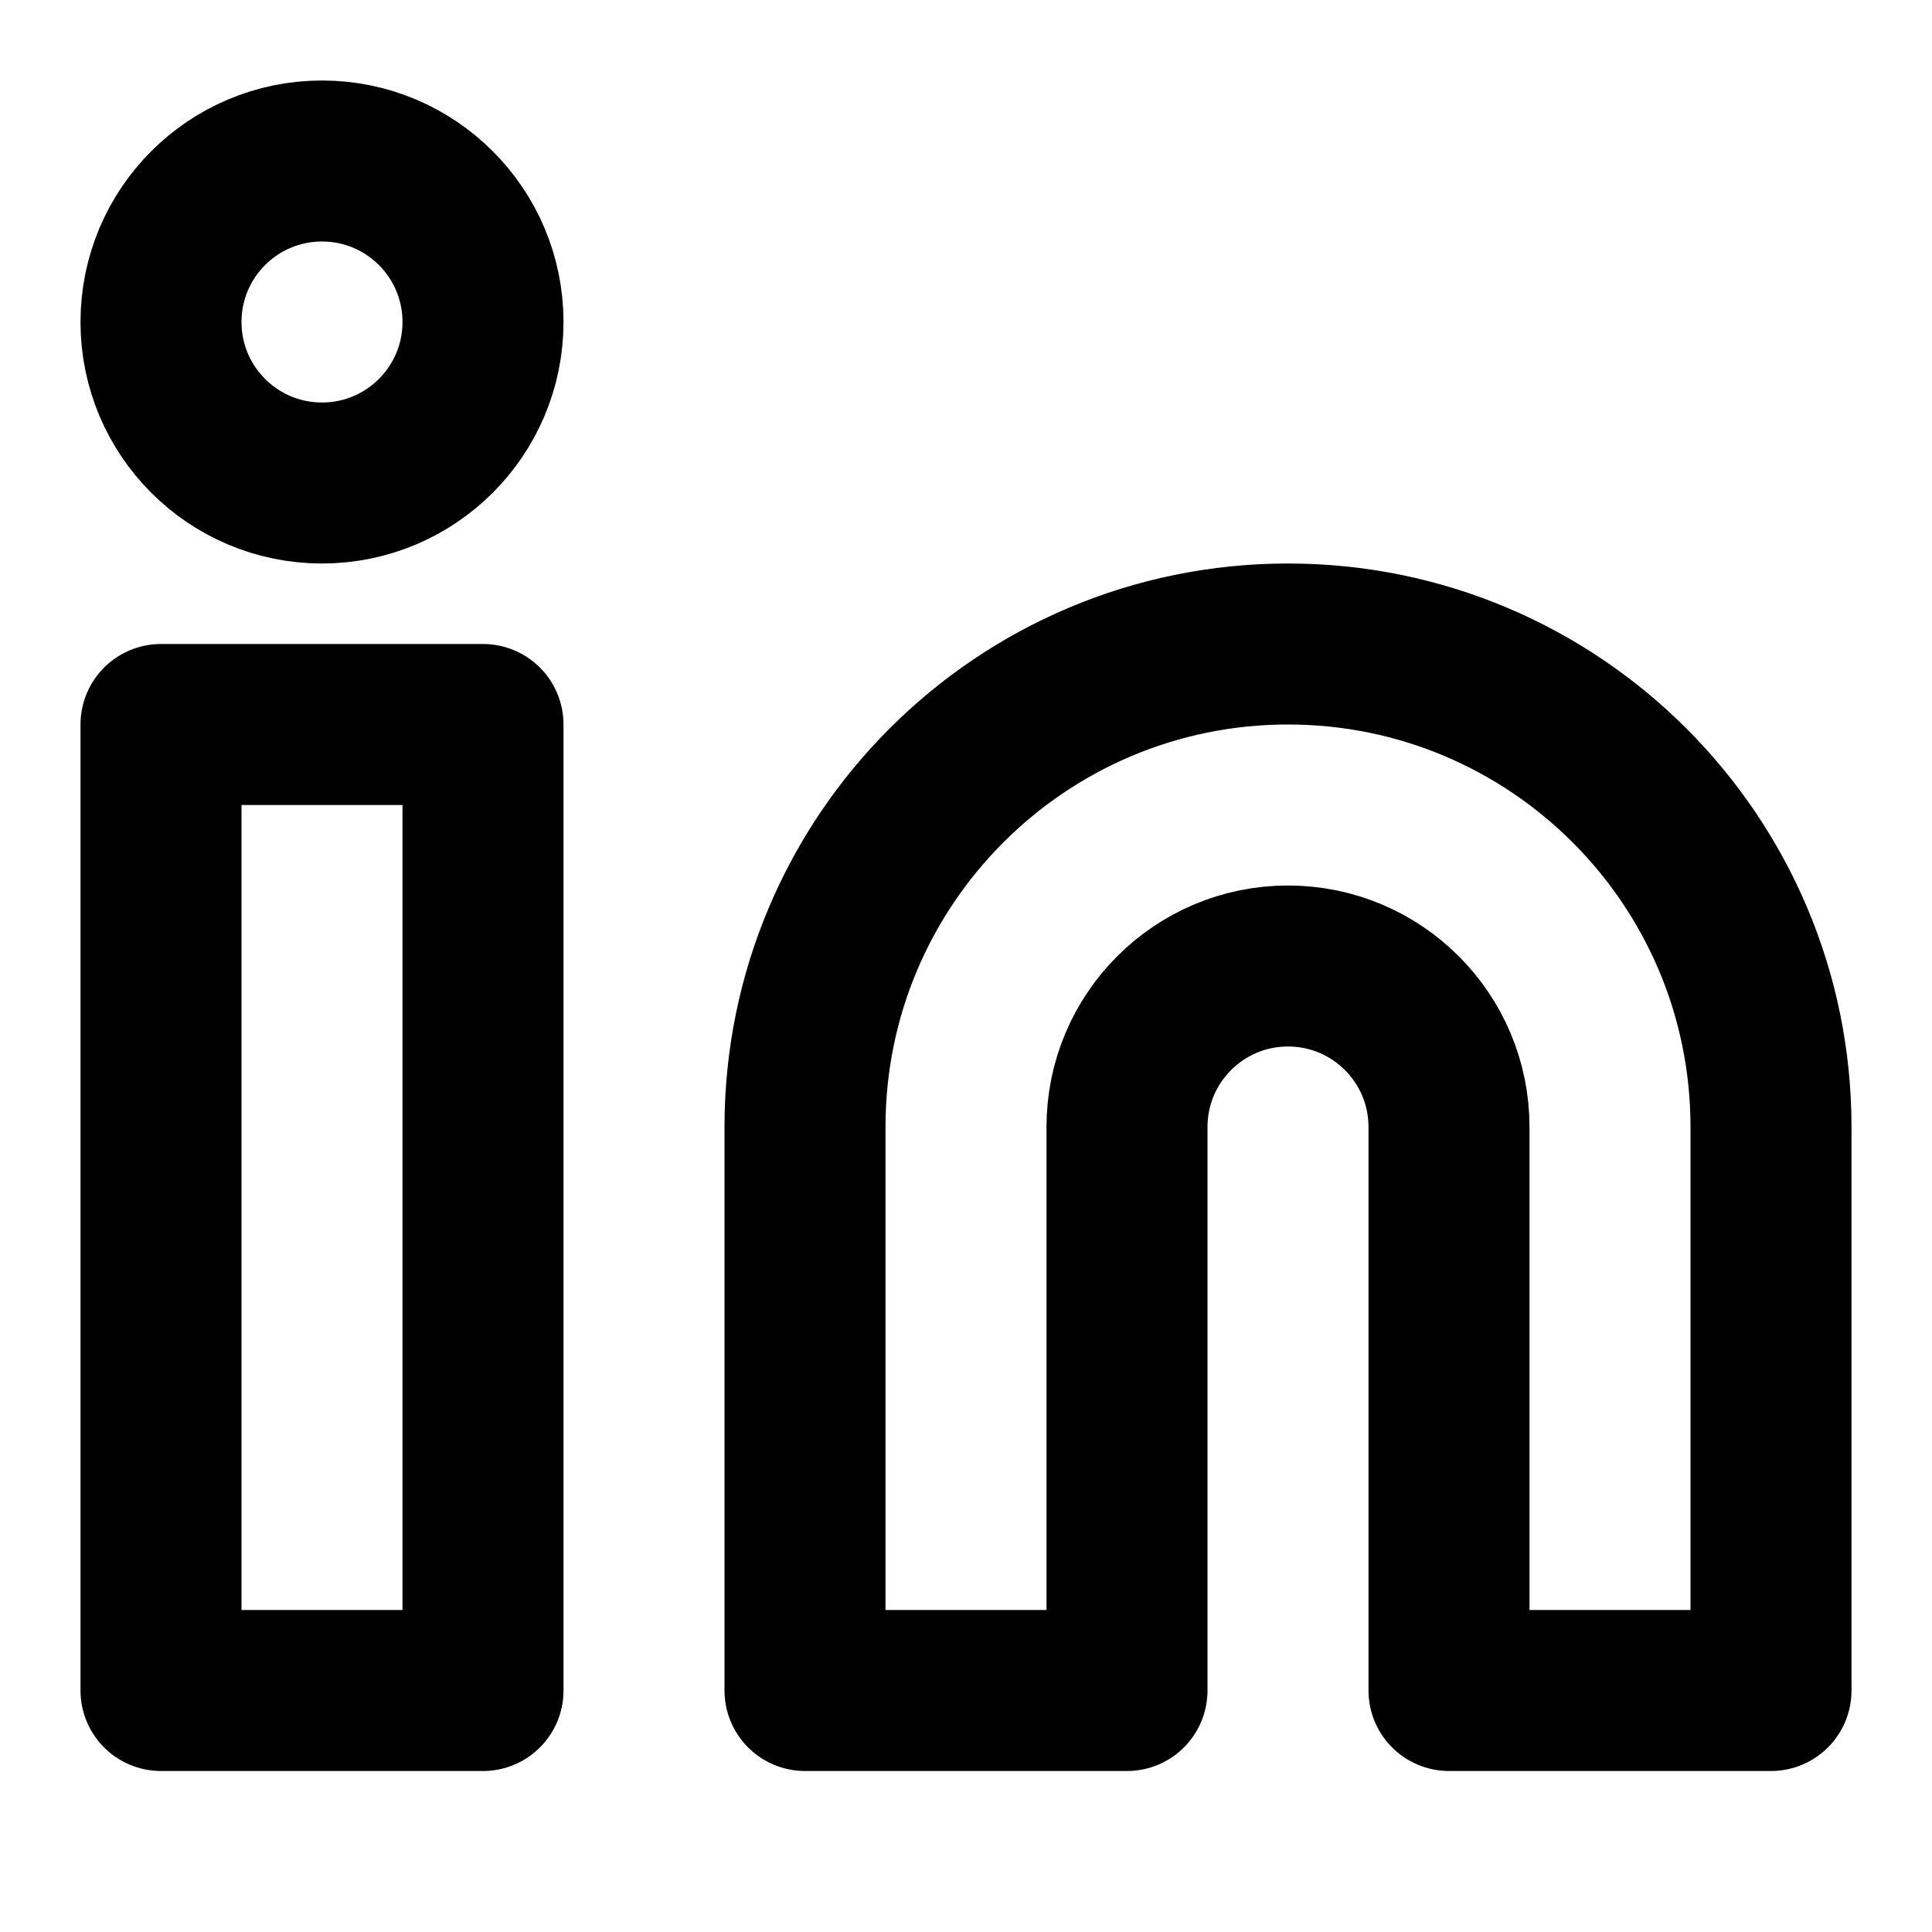
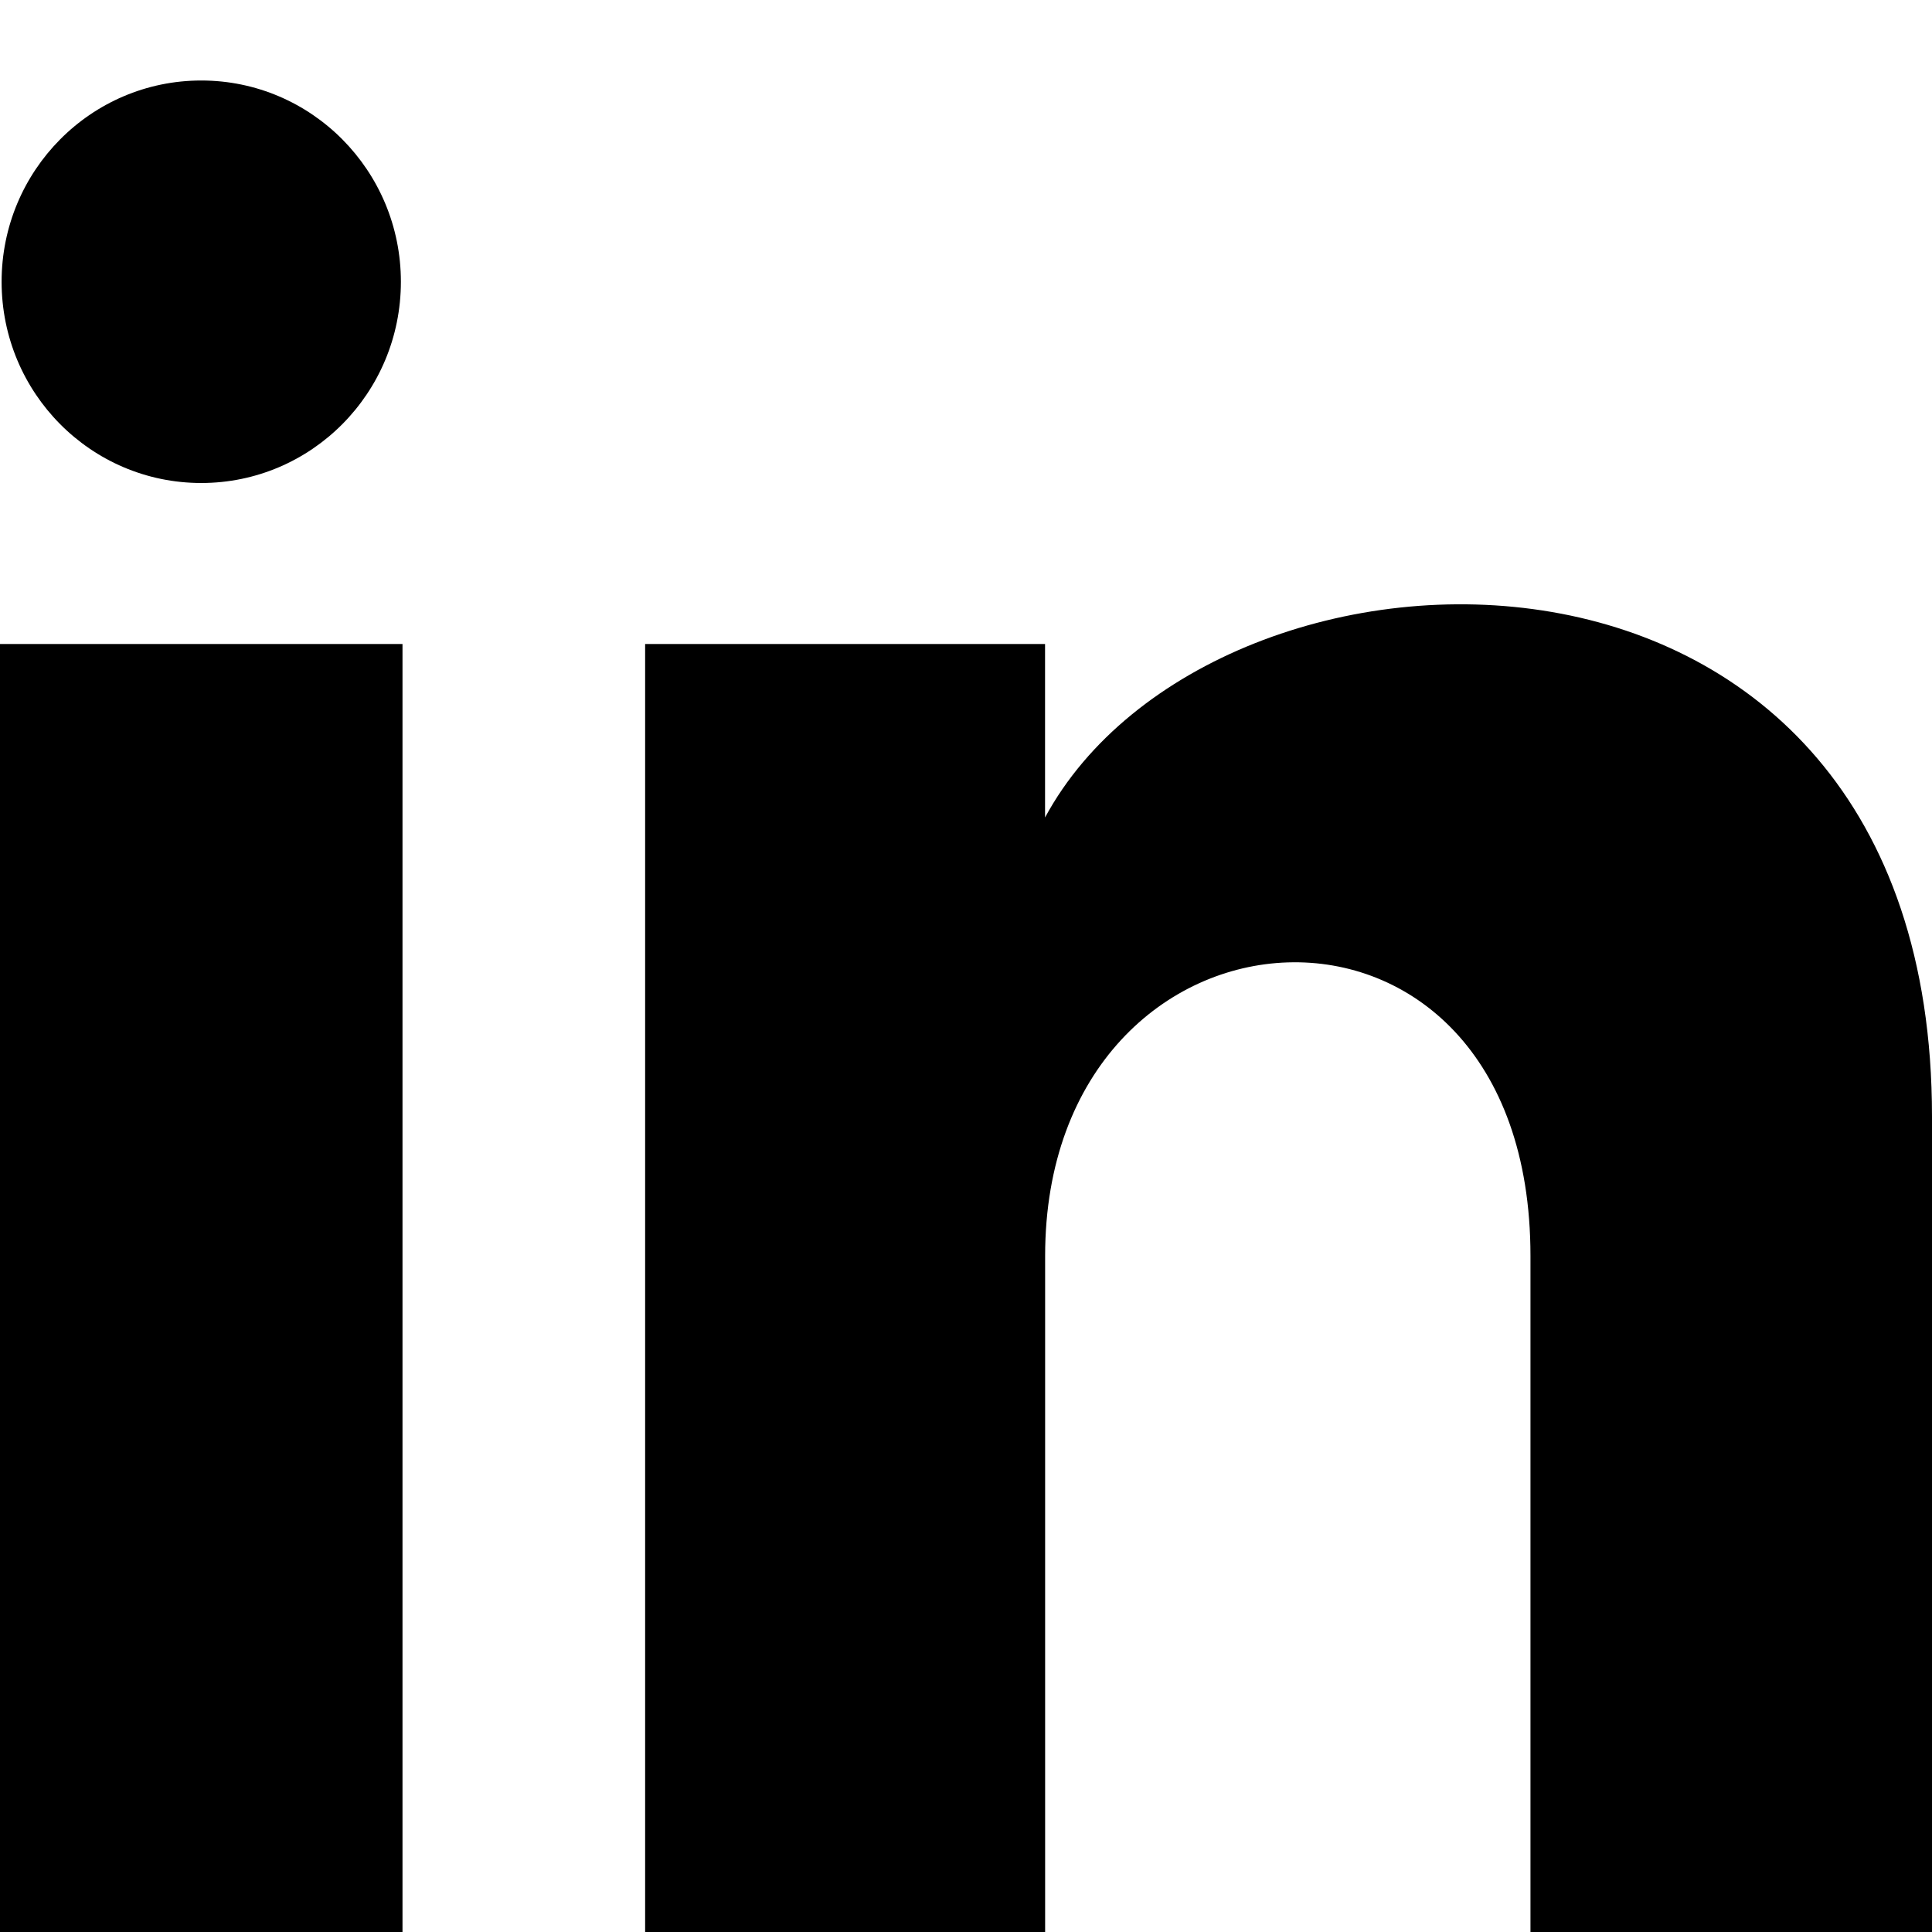
- <svg xmlns="http://www.w3.org/2000/svg" width="24" height="24" viewBox="0 0 24 24" fill="none" stroke="currentColor" stroke-width="2" stroke-linecap="round" stroke-linejoin="round" class="feather feather-linkedin">
-   <path d="M16 8a6 6 0 0 1 6 6v7h-4v-7a2 2 0 0 0-2-2 2 2 0 0 0-2 2v7h-4v-7a6 6 0 0 1 6-6z" />
-   <rect x="2" y="9" width="4" height="12" />
-   <circle cx="4" cy="4" r="2" />
+ <svg xmlns="http://www.w3.org/2000/svg" width="24" height="24" viewBox="0 0 24 24" fill="currentColor">
+   <path d="M4.98 3.5c0 1.381-1.11 2.5-2.48 2.5s-2.48-1.119-2.48-2.5c0-1.38 1.11-2.5 2.48-2.5s2.48 1.12 2.48 2.5zm.02 4.5h-5v16h5v-16zm7.982 0h-4.968v16h4.969v-8.399c0-4.67 6.029-5.052 6.029 0v8.399h4.988v-10.131c0-7.88-8.922-7.593-11.018-3.714v-2.155z" />
</svg>
